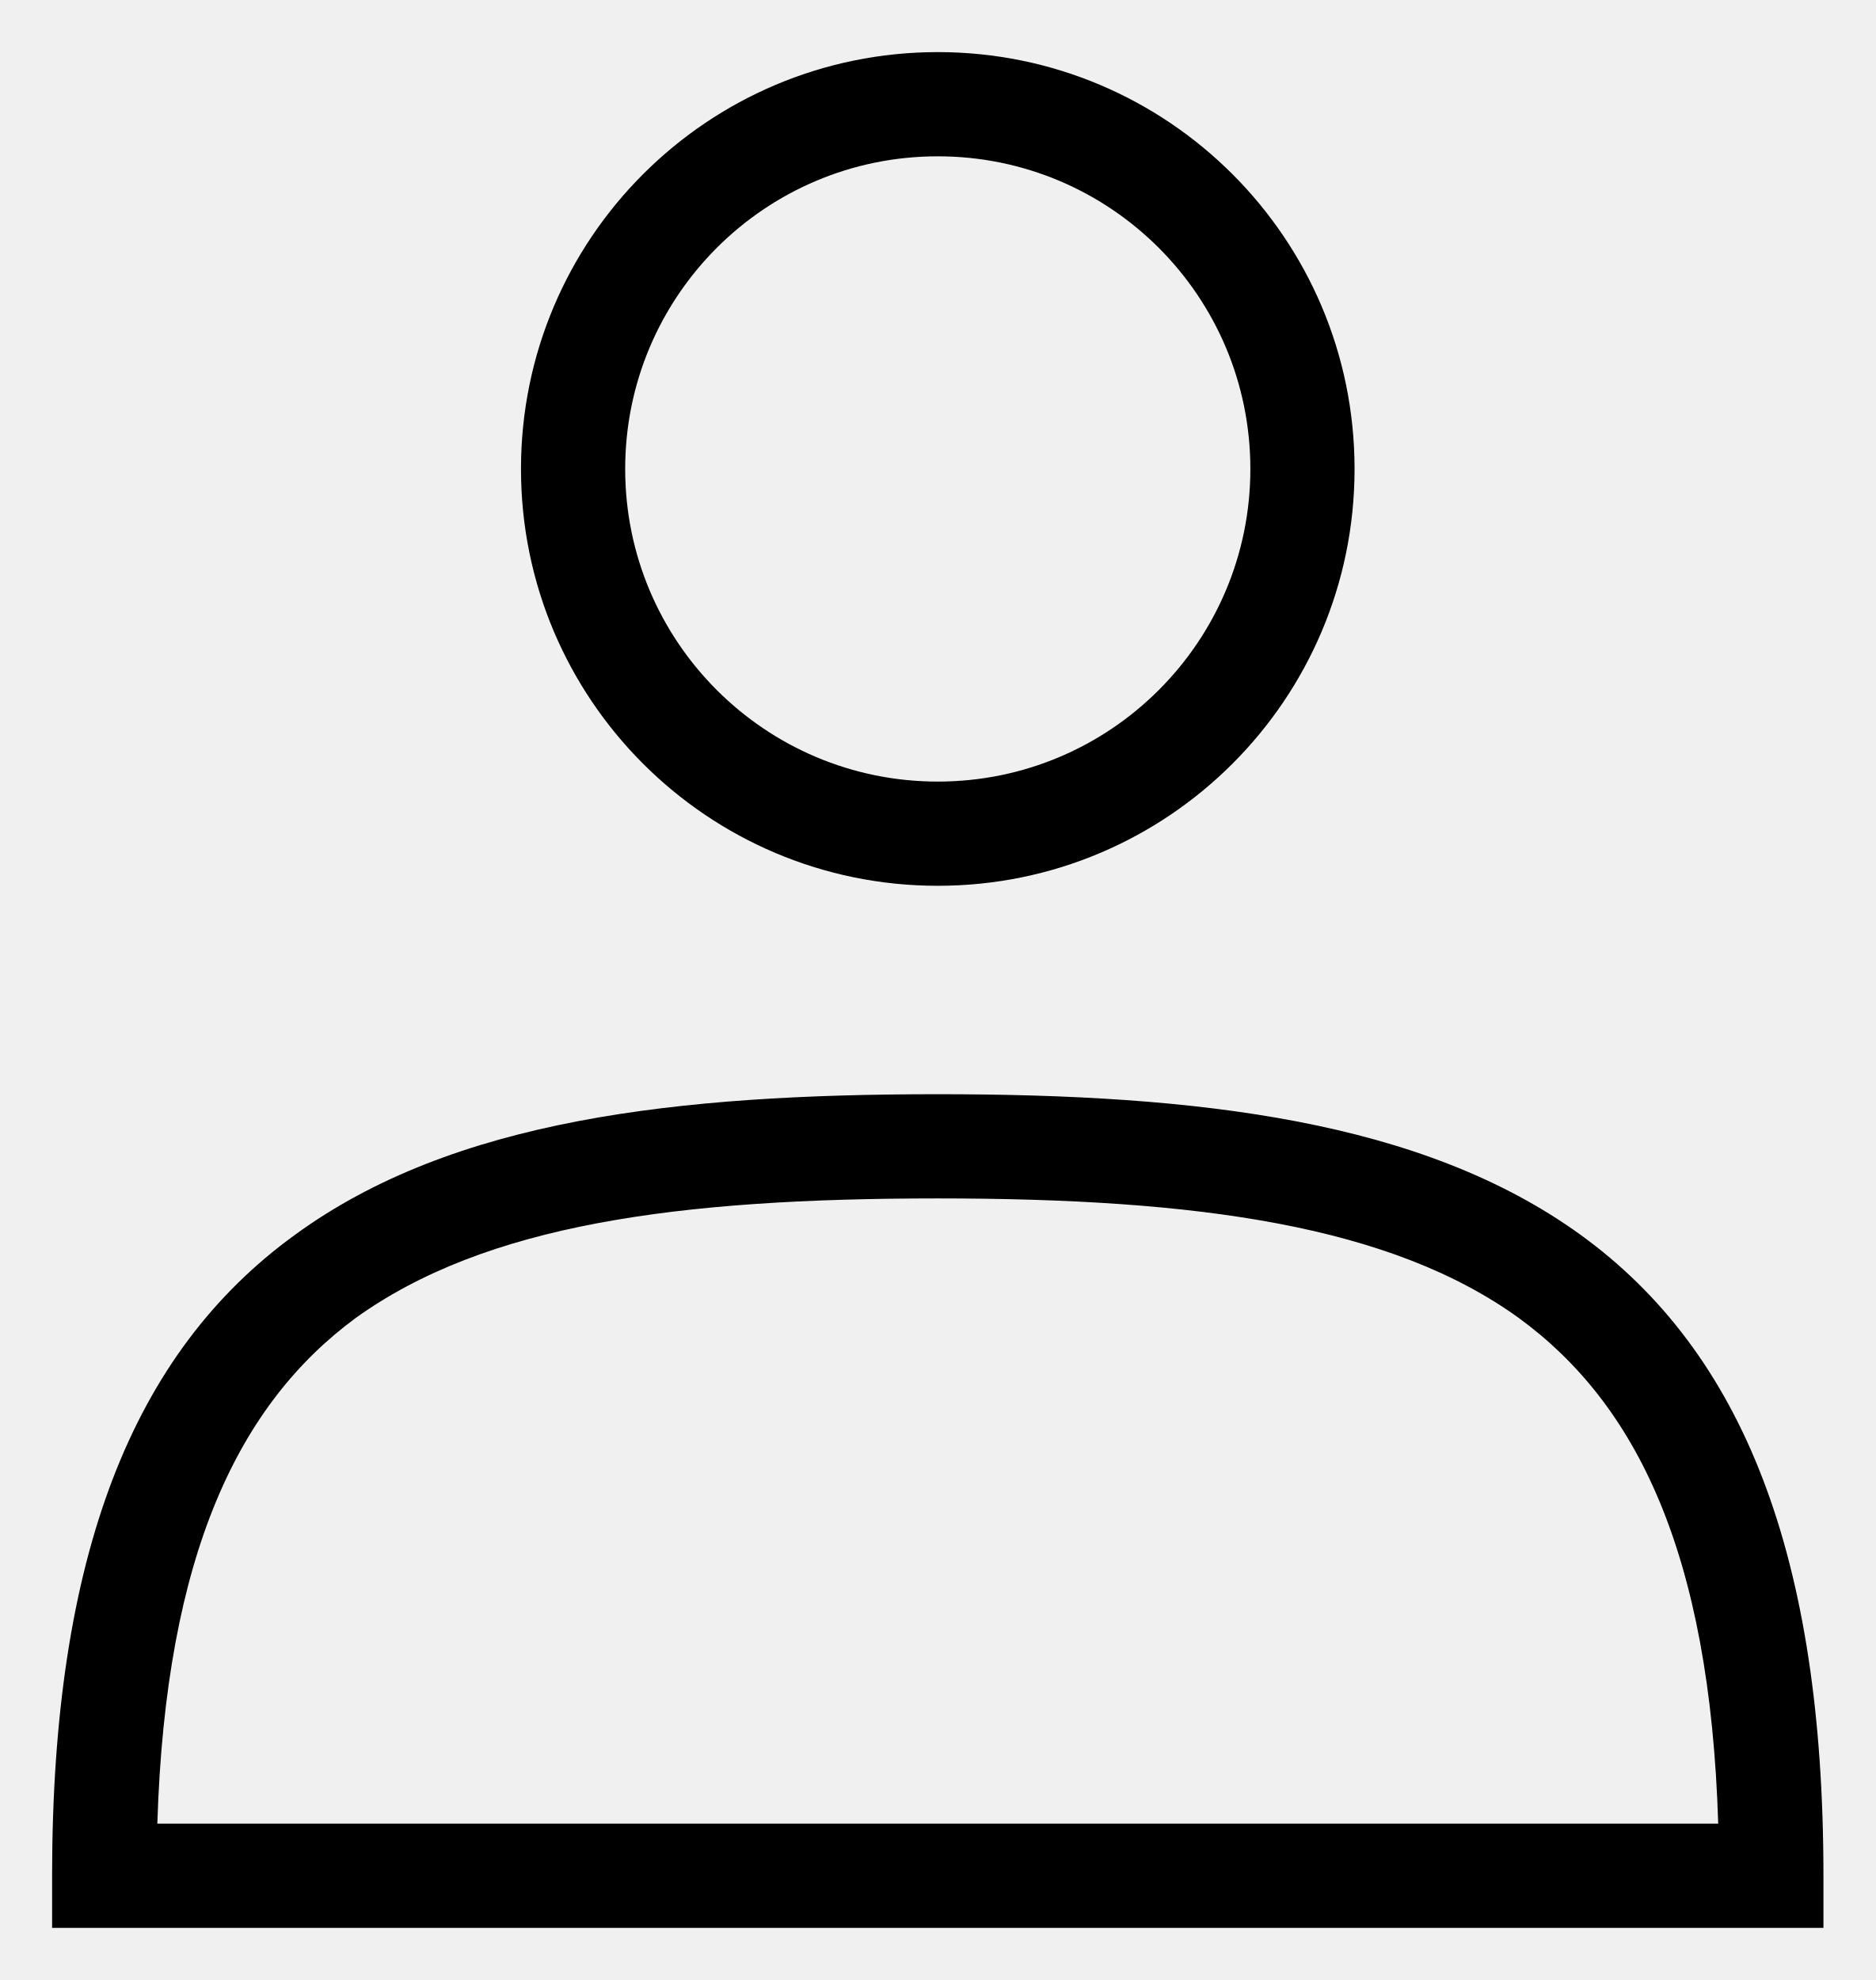
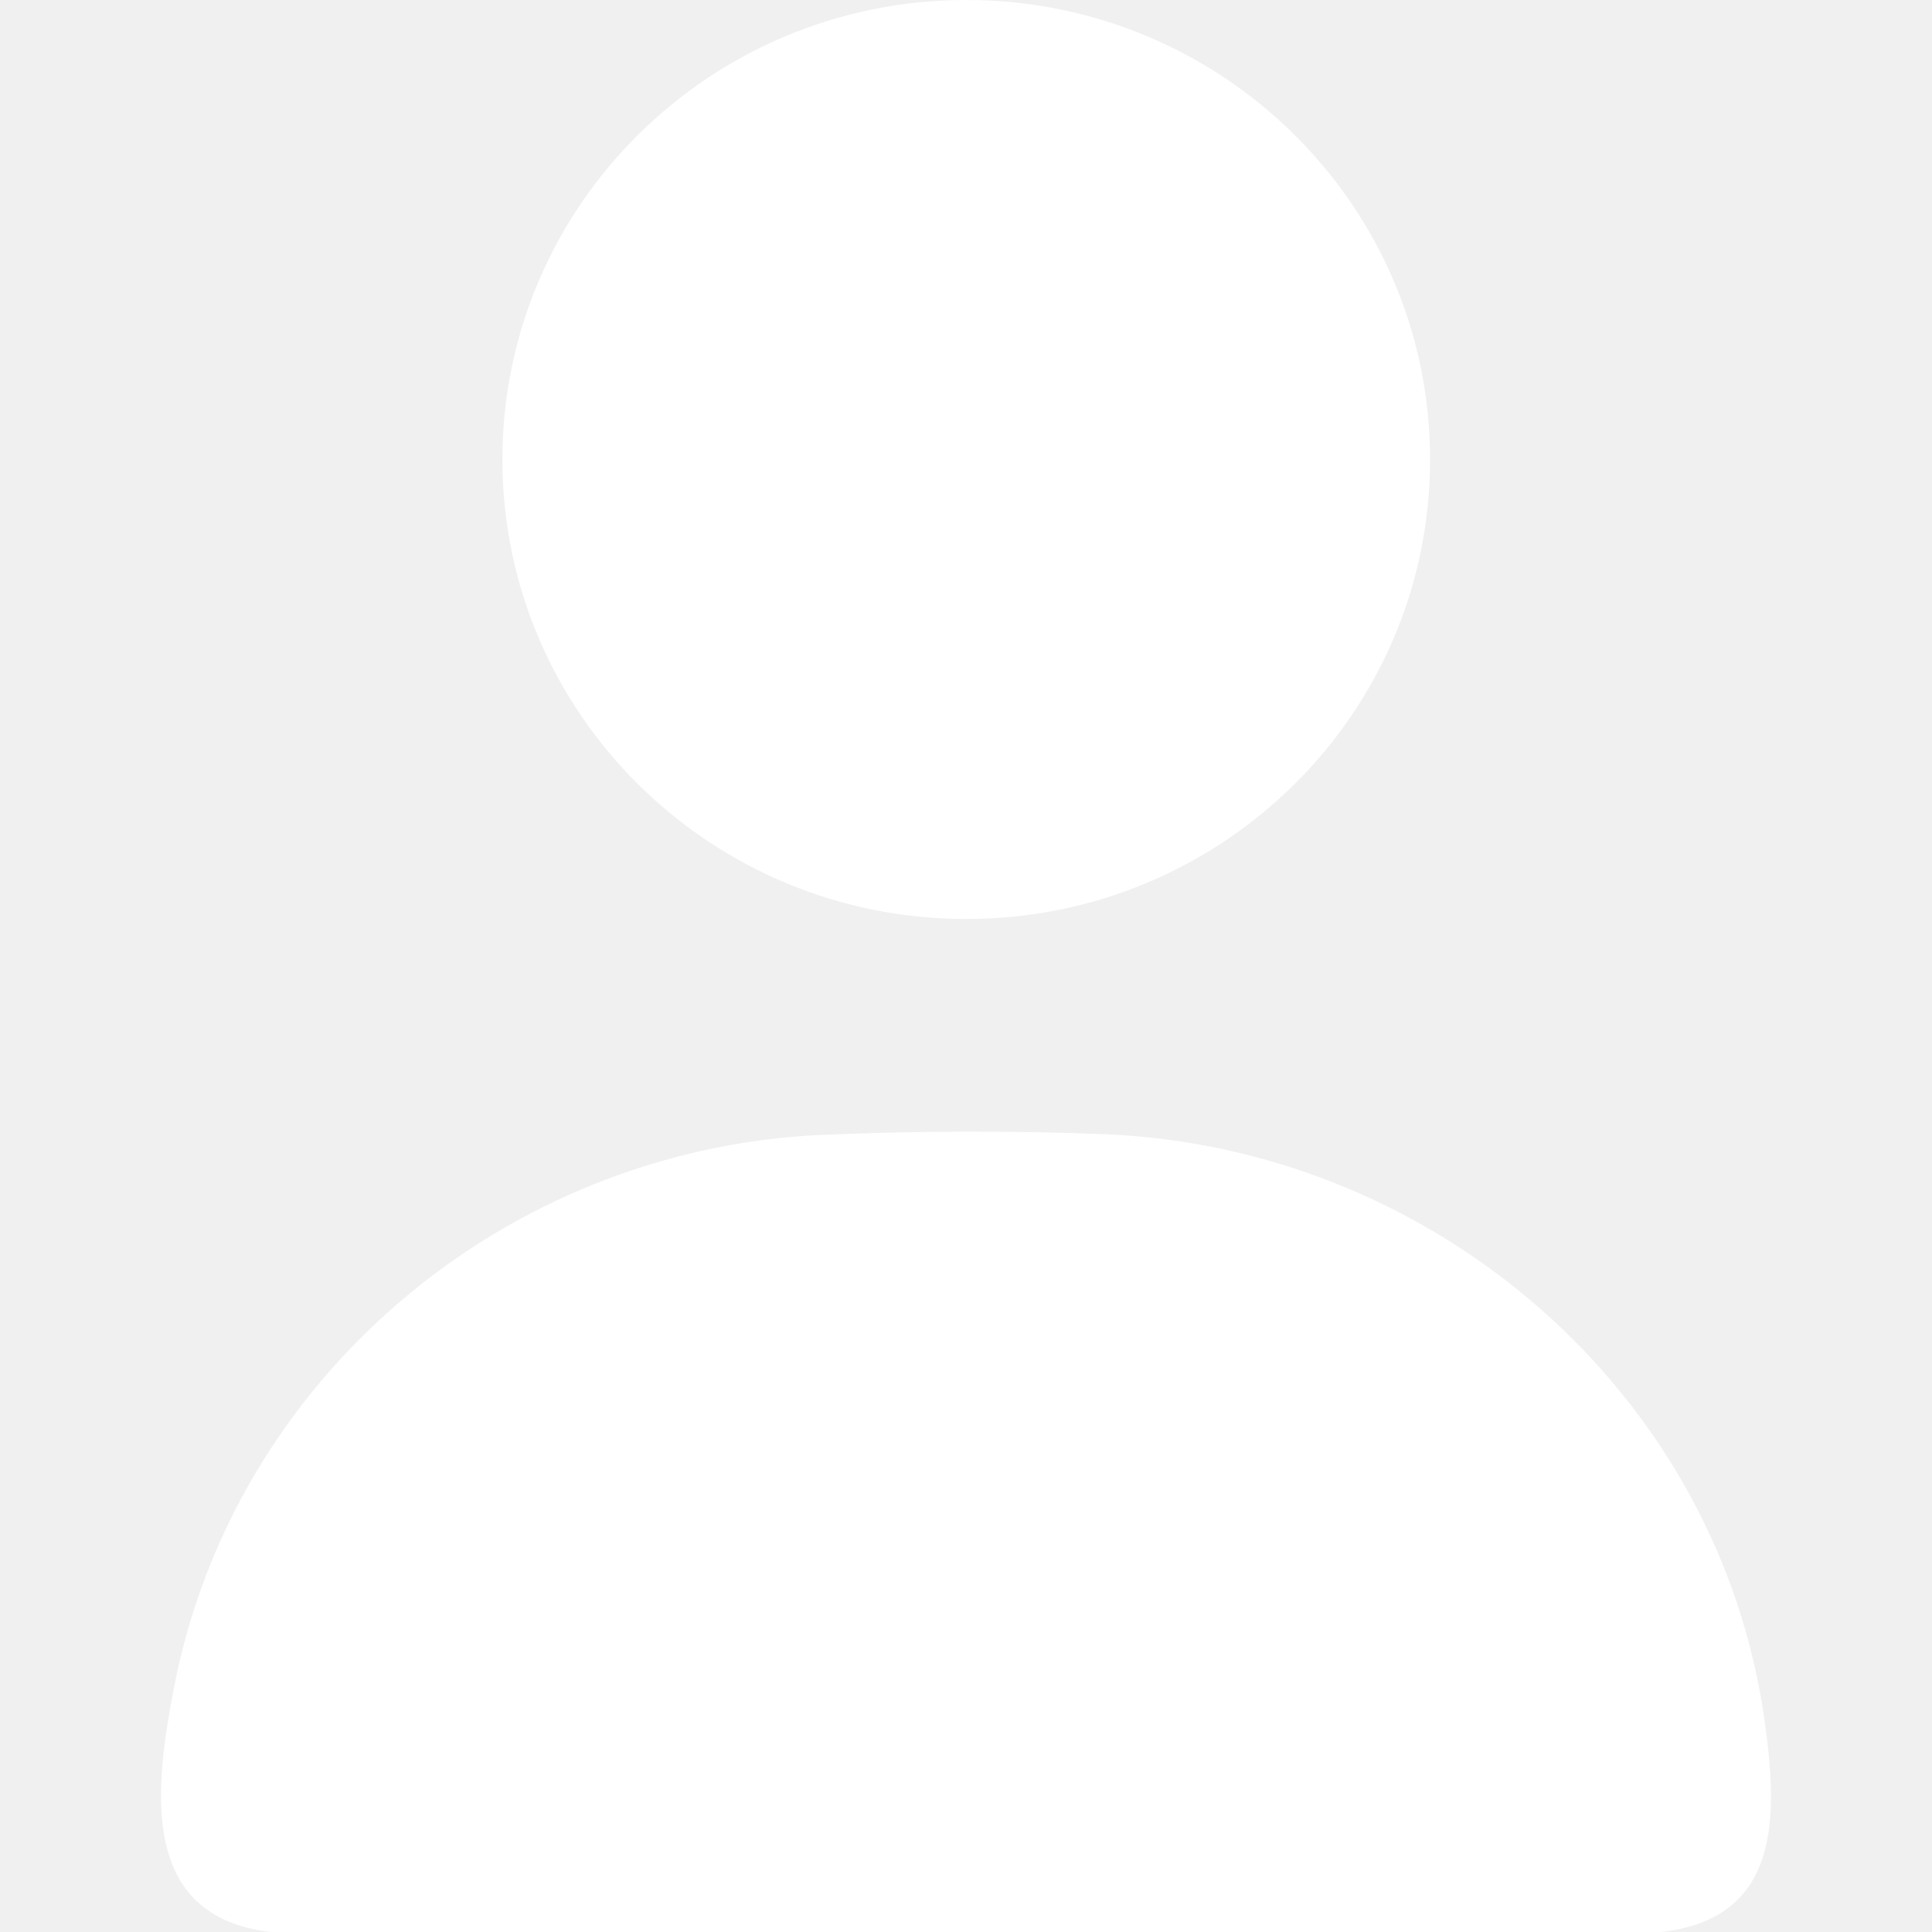
- <svg xmlns="http://www.w3.org/2000/svg" fill="none" class="icon icon-account" viewBox="0 0 18 19">
-   <path fill="currentColor" fill-rule="evenodd" d="M6 4.5a3 3 0 1 1 6 0 3 3 0 0 1-6 0m3-4a4 4 0 1 0 0 8 4 4 0 0 0 0-8m5.58 12.15c1.12.82 1.83 2.24 1.91 4.85H1.51c.08-2.6.79-4.03 1.9-4.85C4.66 11.75 6.5 11.5 9 11.5s4.35.26 5.58 1.15M9 10.5c-2.5 0-4.65.24-6.17 1.35C1.27 12.98.5 14.93.5 18v.5h17V18c0-3.07-.77-5.02-2.33-6.15-1.52-1.1-3.67-1.35-6.17-1.35" clip-rule="evenodd" />
+ <svg xmlns="http://www.w3.org/2000/svg" width="24" height="24" viewBox="0 0 24 24" fill="none">
+   <path d="M10.199 14.099C11.304 14.048 12.627 14.044 13.732 14.09C17.842 14.263 21.352 17.319 21.92 21.373C22.084 22.546 22.135 23.834 20.63 24H3.369C1.707 23.814 1.926 22.187 2.16 20.971C2.898 17.128 6.257 14.281 10.199 14.098V14.099Z" fill="white" />
+   <path d="M12.003 11.416C15.186 11.416 17.765 8.861 17.765 5.708C17.765 2.556 15.186 0 12.003 0C8.821 0 6.241 2.556 6.241 5.708C6.241 8.861 8.821 11.416 12.003 11.416Z" fill="white" />
</svg>
